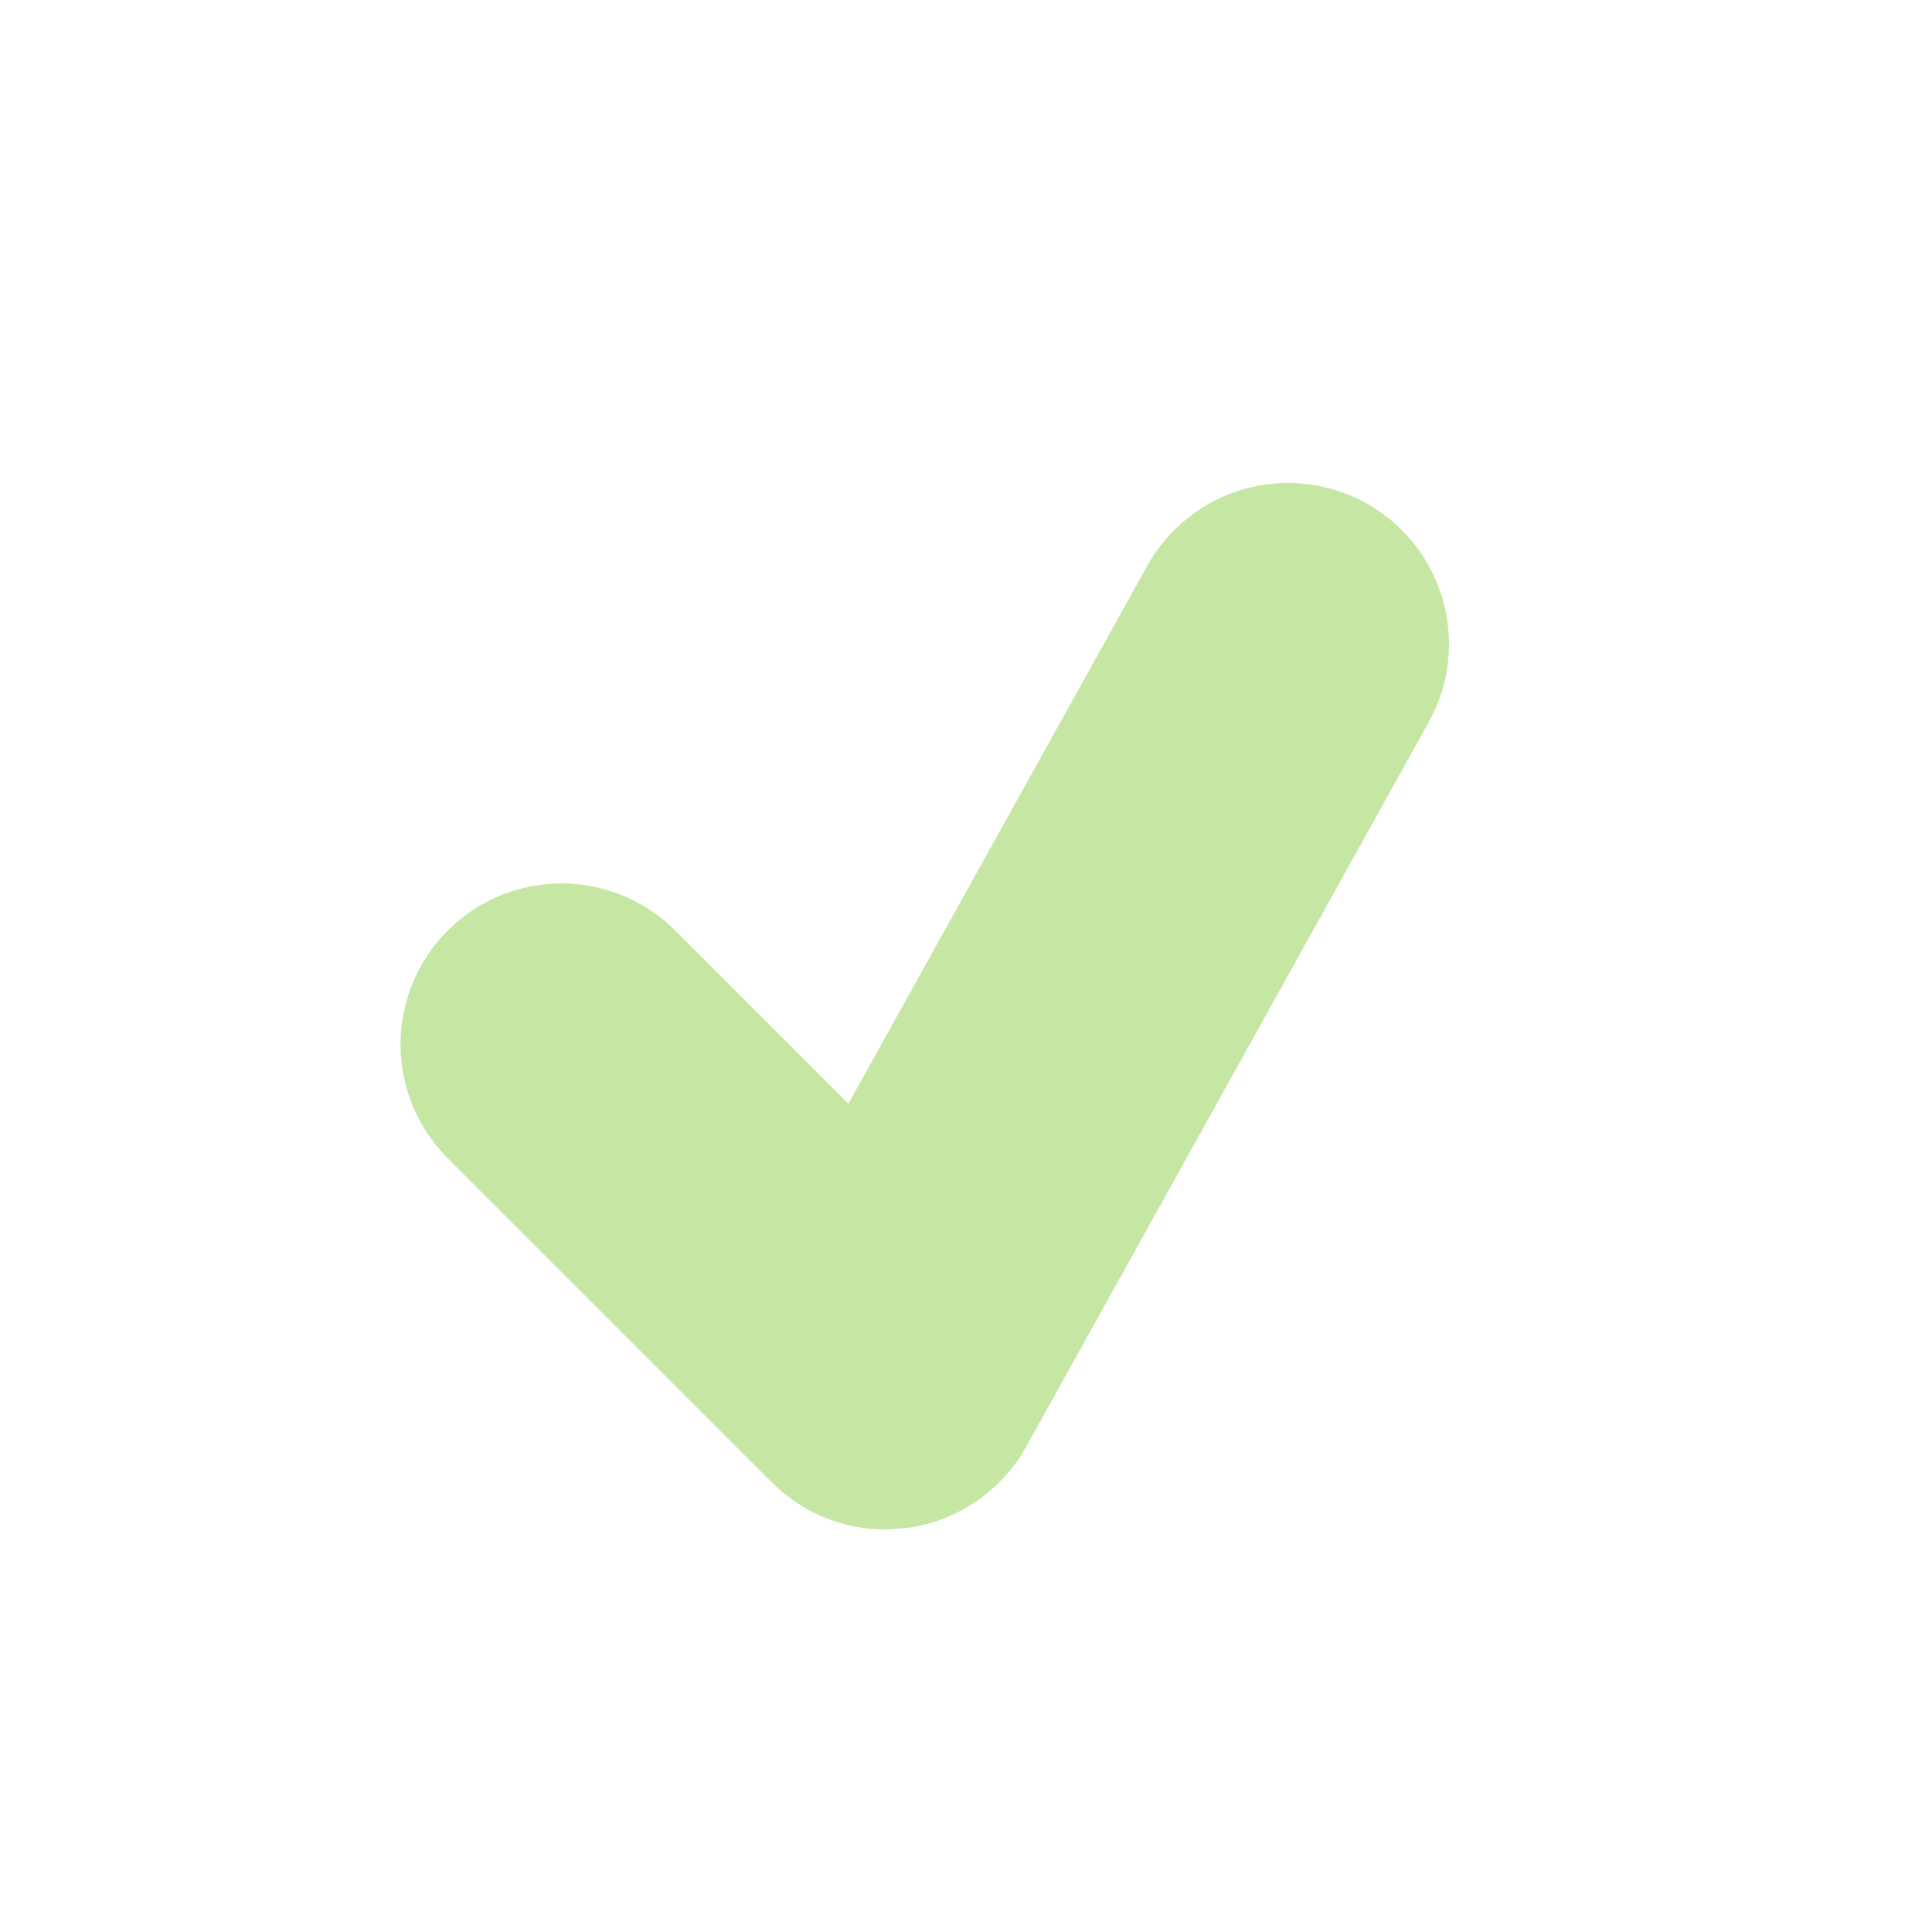
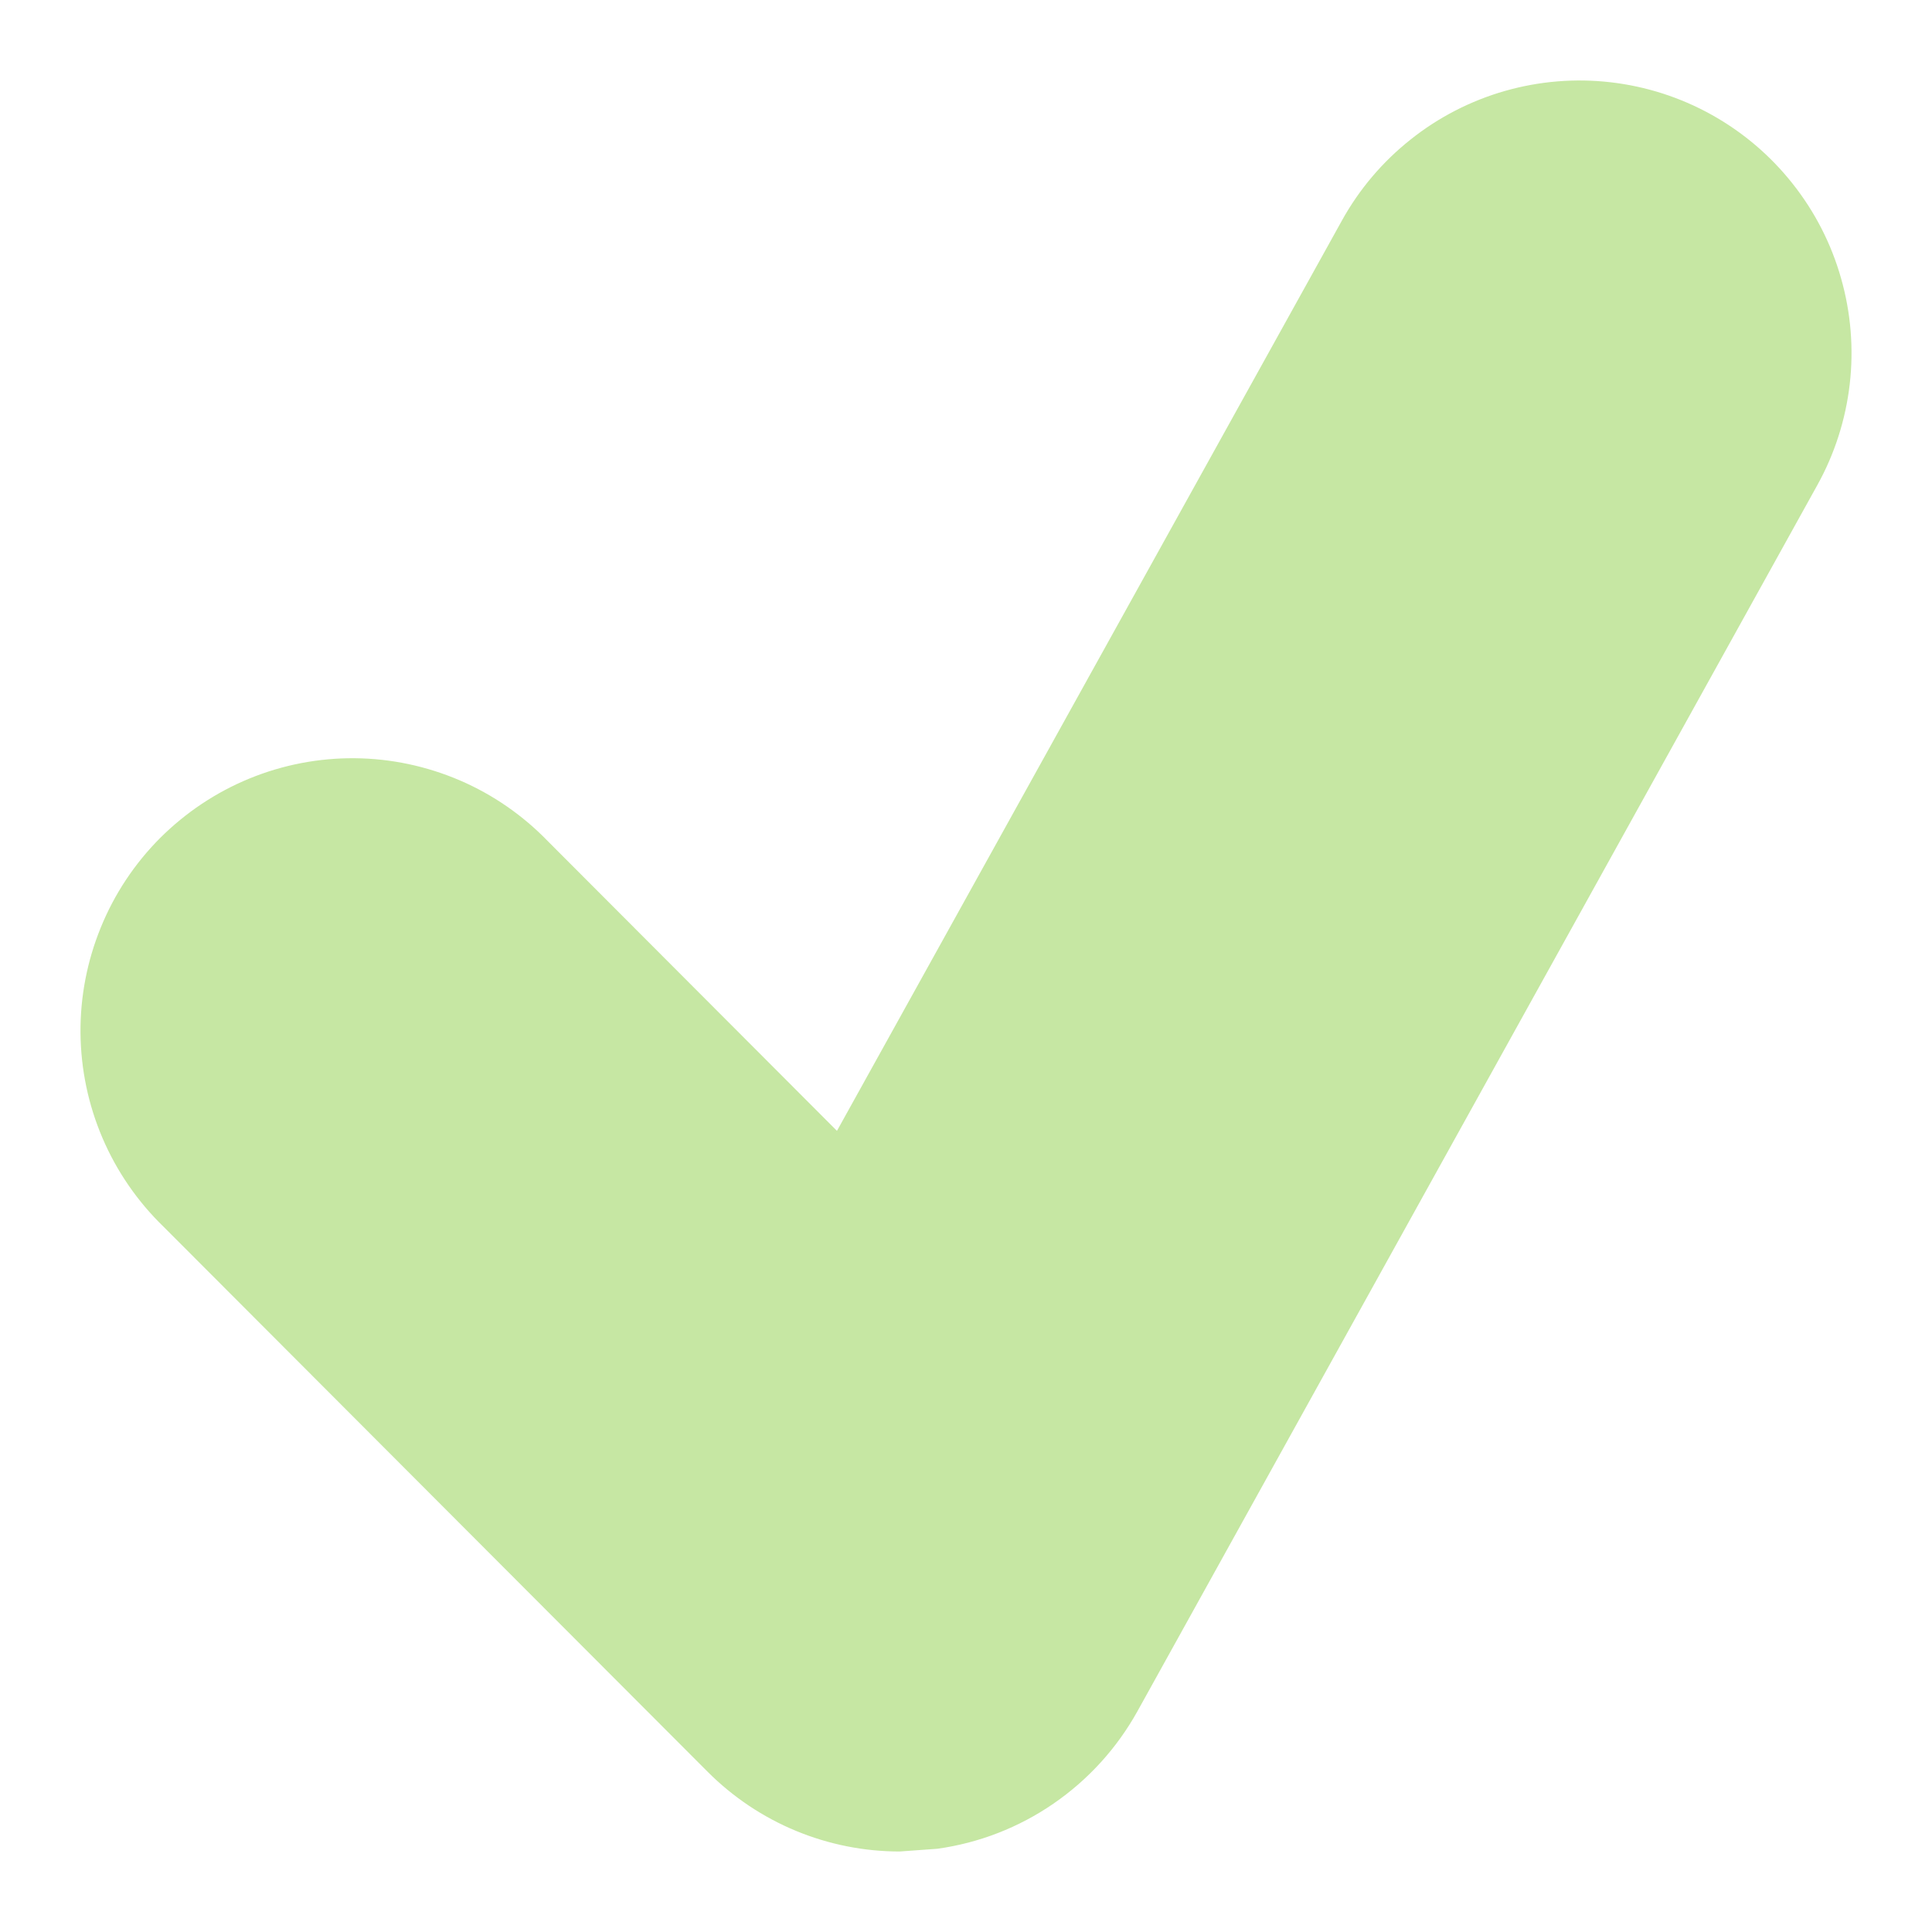
<svg xmlns="http://www.w3.org/2000/svg" width="24" height="24" viewBox="0 0 24 24" fill="none">
-   <path d="M16.972 6.251C16.742 6.123 16.49 6.042 16.229 6.012C15.968 5.982 15.704 6.004 15.451 6.076C15.198 6.148 14.963 6.269 14.757 6.433C14.551 6.596 14.38 6.798 14.252 7.028L10.539 13.71L8.414 11.585C8.229 11.394 8.009 11.242 7.765 11.137C7.521 11.032 7.258 10.977 6.993 10.974C6.727 10.972 6.464 11.023 6.218 11.123C5.972 11.224 5.749 11.372 5.561 11.56C5.373 11.748 5.225 11.971 5.124 12.217C5.024 12.463 4.973 12.726 4.975 12.992C4.978 13.257 5.033 13.52 5.138 13.764C5.243 14.008 5.395 14.228 5.586 14.413L9.586 18.413C9.964 18.792 10.474 19 11 19L11.277 18.98C11.584 18.937 11.876 18.824 12.131 18.648C12.386 18.473 12.598 18.241 12.748 17.971L17.748 8.971C17.876 8.741 17.957 8.489 17.987 8.228C18.017 7.967 17.995 7.703 17.923 7.45C17.851 7.198 17.73 6.962 17.567 6.756C17.404 6.55 17.201 6.379 16.972 6.251Z" fill="#C6E7A3" />
+   <path d="M21.263 1.426C20.876 1.21 20.449 1.073 20.008 1.022C19.567 0.971 19.121 1.008 18.694 1.13C18.268 1.252 17.869 1.457 17.522 1.734C17.174 2.01 16.884 2.352 16.669 2.741L10.397 14.048L6.808 10.452C6.496 10.129 6.124 9.871 5.712 9.694C5.299 9.517 4.856 9.423 4.408 9.419C3.959 9.415 3.514 9.501 3.099 9.671C2.684 9.841 2.307 10.093 1.989 10.41C1.672 10.728 1.421 11.106 1.252 11.522C1.082 11.938 0.996 12.384 1 12.833C1.004 13.282 1.097 13.726 1.274 14.139C1.451 14.552 1.709 14.926 2.031 15.238L8.788 22.007C9.426 22.648 10.288 23 11.176 23L11.644 22.966C12.162 22.894 12.656 22.702 13.087 22.405C13.518 22.109 13.875 21.716 14.129 21.259L22.574 6.029C22.79 5.641 22.927 5.213 22.978 4.772C23.029 4.33 22.992 3.883 22.87 3.456C22.749 3.028 22.544 2.629 22.268 2.281C21.993 1.933 21.651 1.642 21.263 1.426Z" fill="#C6E7A3" />
</svg>
